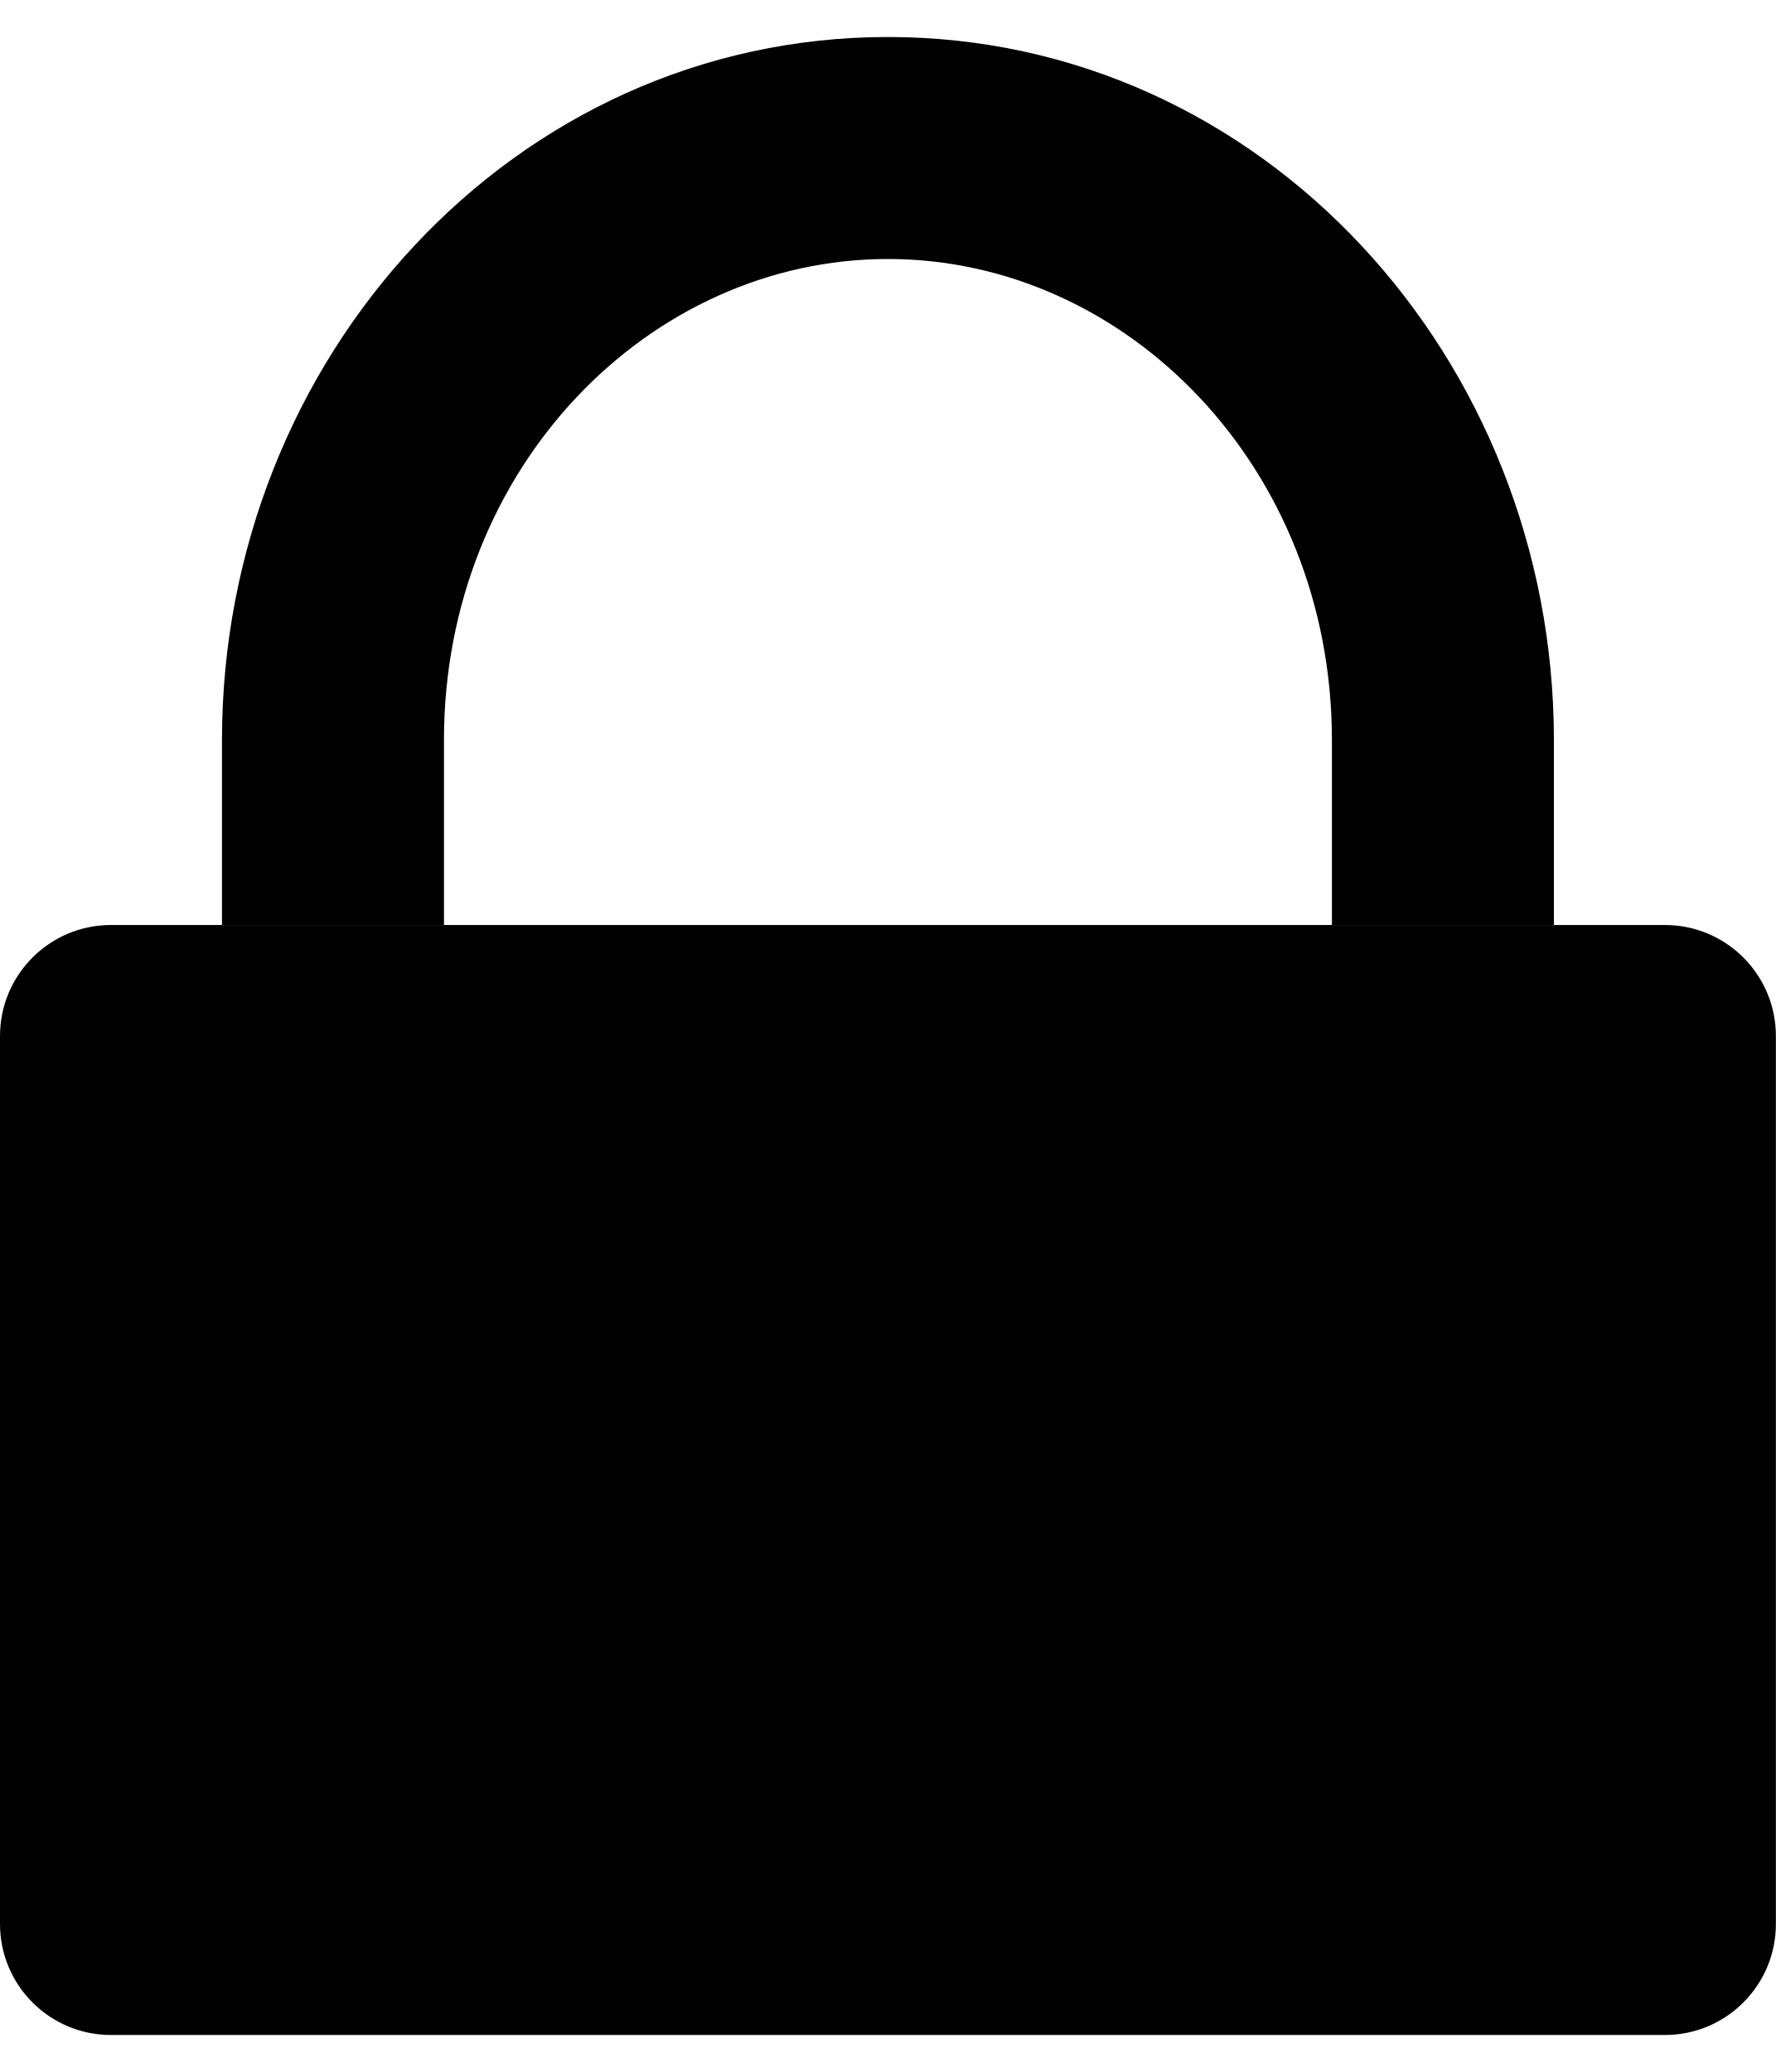
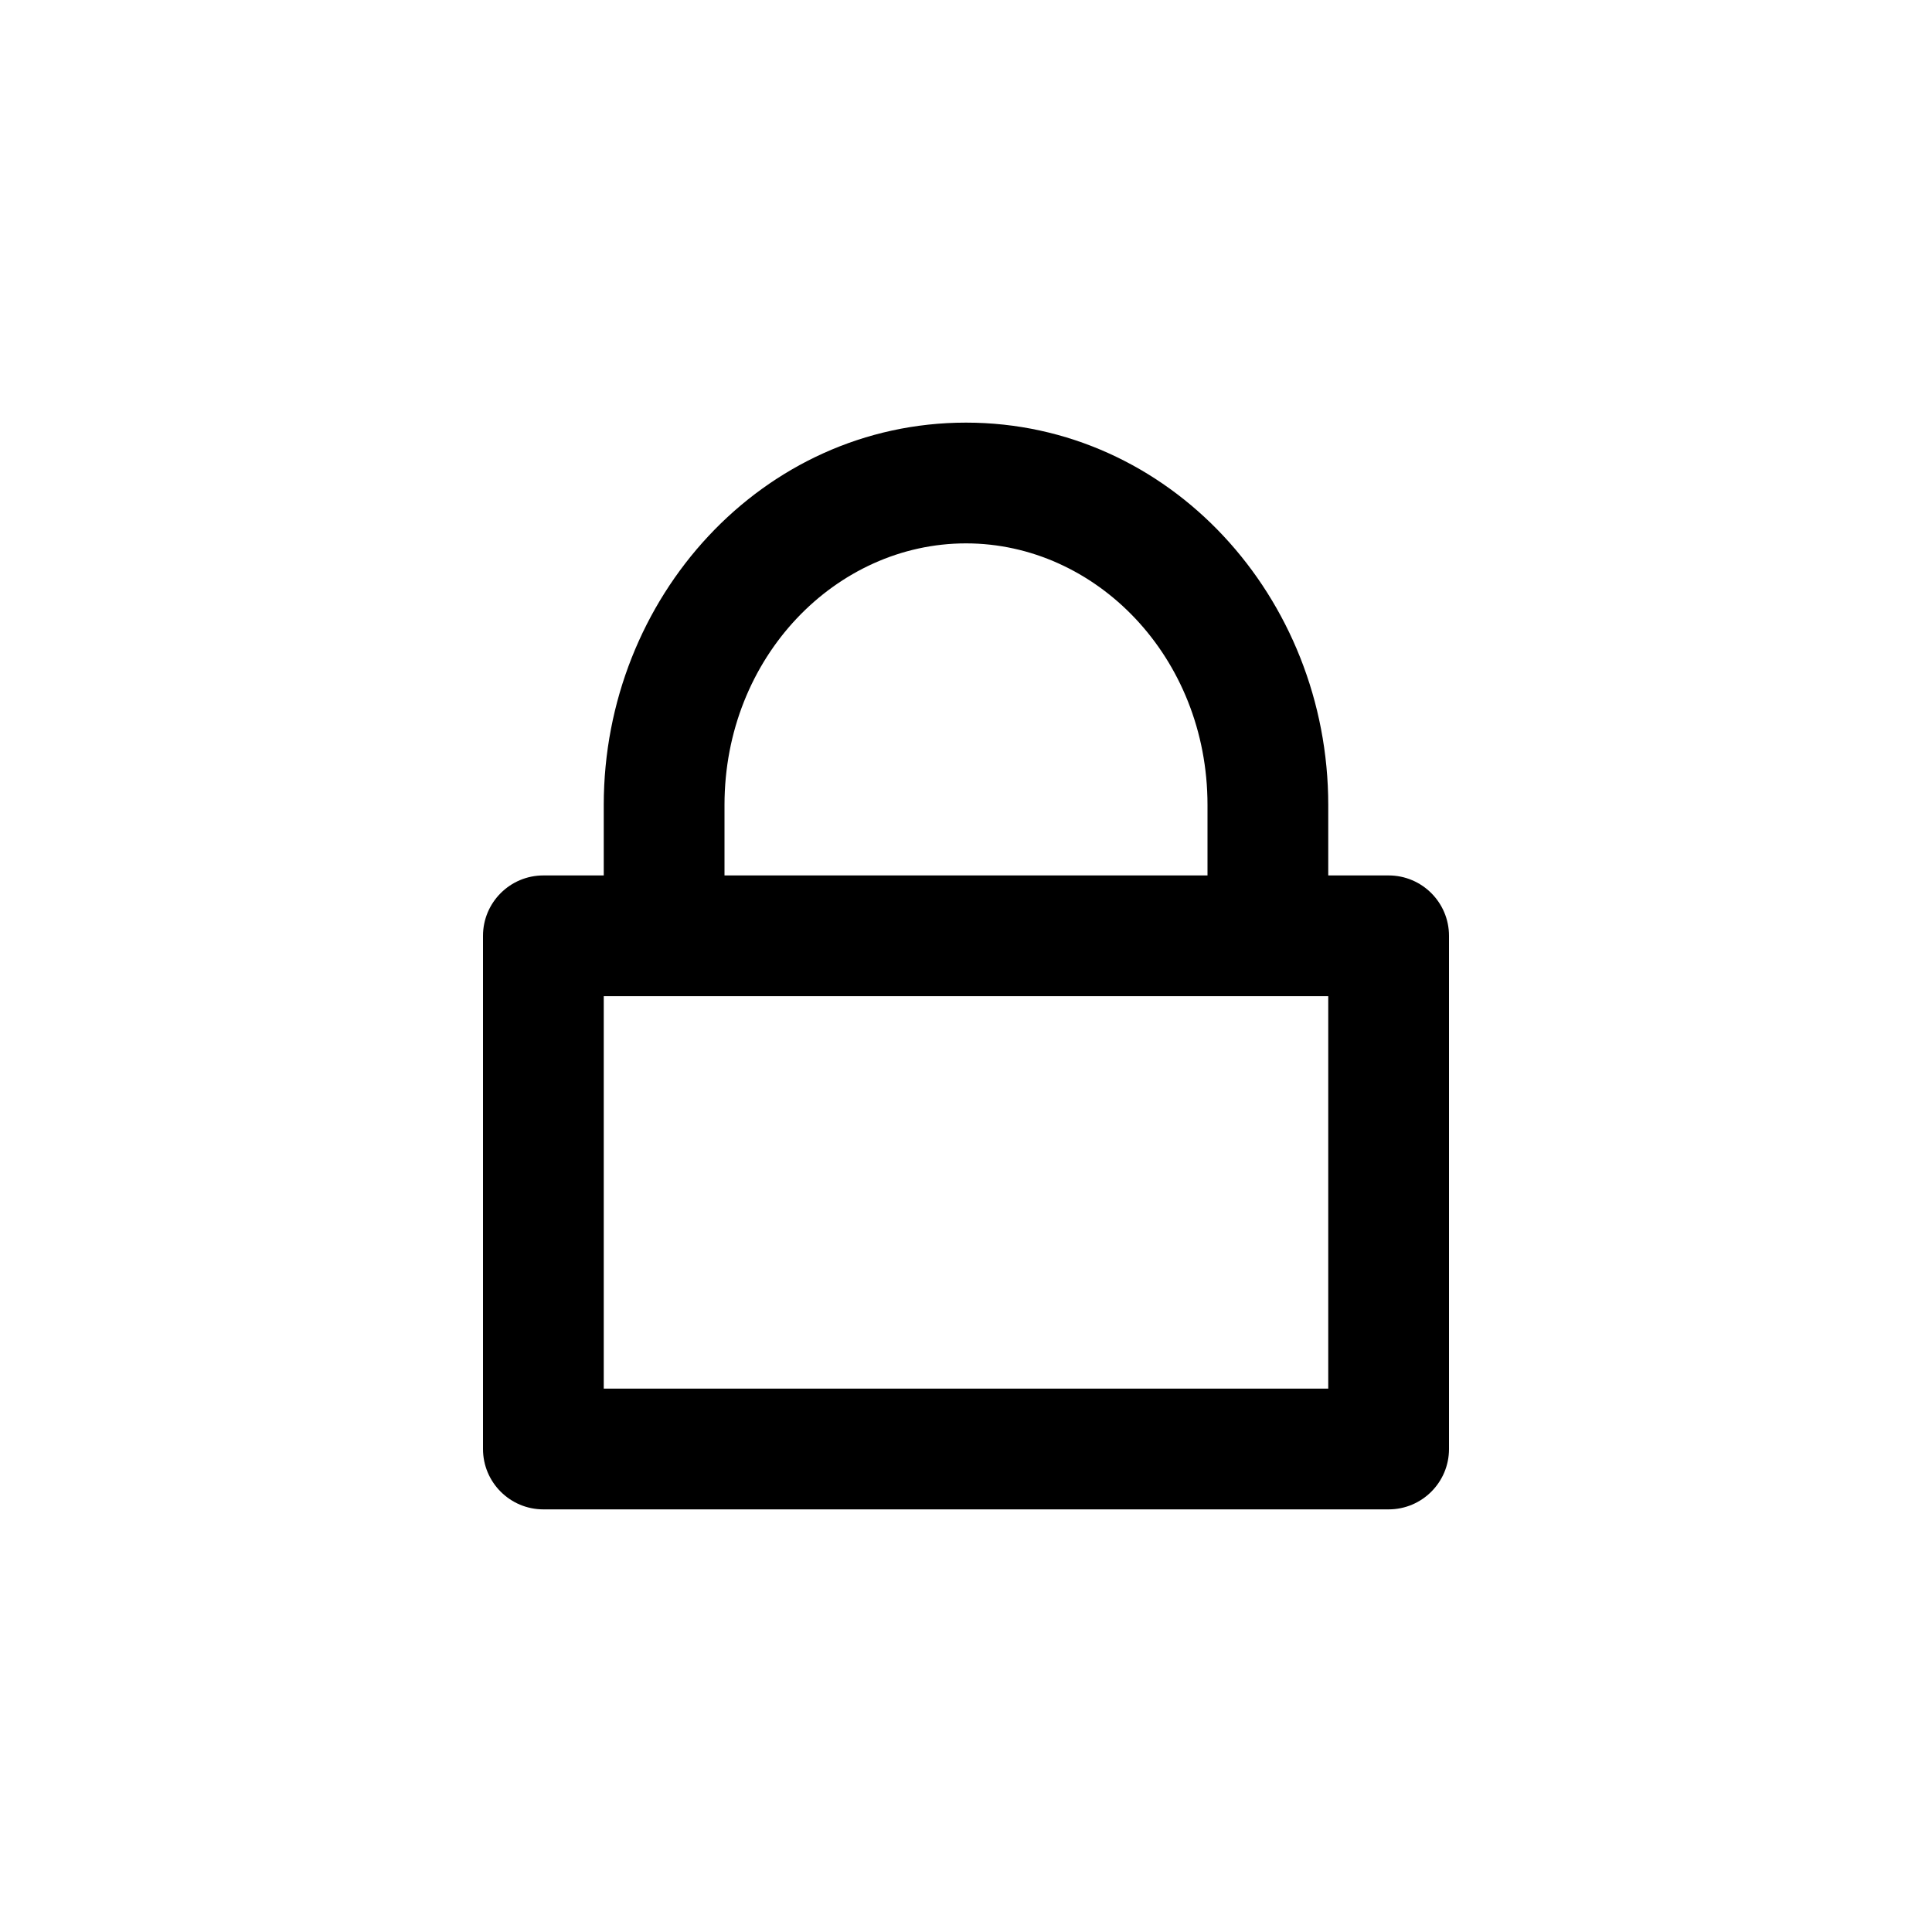
- <svg xmlns="http://www.w3.org/2000/svg" fill="none" height="14" viewBox="0 0 12 14" width="12">
-   <g fill="#000">
-     <path d="m.75 13v-6h5.25 5.25v6z" />
-     <g clip-rule="evenodd" fill-rule="evenodd">
-       <path d="m0 7c0-.414.336-.75.75-.75h10.5c.414 0 .75.336.75.75v6c0 .414-.336.75-.75.75h-10.5c-.414 0-.75-.336-.75-.75zm1.5.75v4.5h9v-4.5z" />
-       <path d="m6 1.75c-1.612 0-3 1.409-3 3.25v1.25h-1.5v-1.25c0-2.577 1.97-4.75 4.5-4.75s4.5 2.173 4.5 4.75v1.25h-1.5v-1.25c0-1.841-1.388-3.25-3-3.25z" />
-     </g>
-   </g>
+ <svg xmlns="http://www.w3.org/2000/svg" width="24" height="24" viewBox="0 0 24 24" fill="none">
+   <path fill-rule="evenodd" clip-rule="evenodd" d="M6 11.625C6 11.211 6.336 10.875 6.75 10.875H17.25C17.664 10.875 18 11.211 18 11.625V18C18 18.414 17.664 18.75 17.25 18.75H6.75C6.336 18.75 6 18.414 6 18V11.625ZM7.5 12.375V17.25H16.5V12.375H7.5Z" fill="black" />
+   <path fill-rule="evenodd" clip-rule="evenodd" d="M12 6.75C10.388 6.75 9 8.159 9 10V11.25H7.5V10C7.5 7.423 9.47 5.25 12 5.25C14.53 5.25 16.5 7.423 16.5 10V11.25H15V10C15 8.159 13.612 6.75 12 6.75Z" fill="black" />
</svg>
